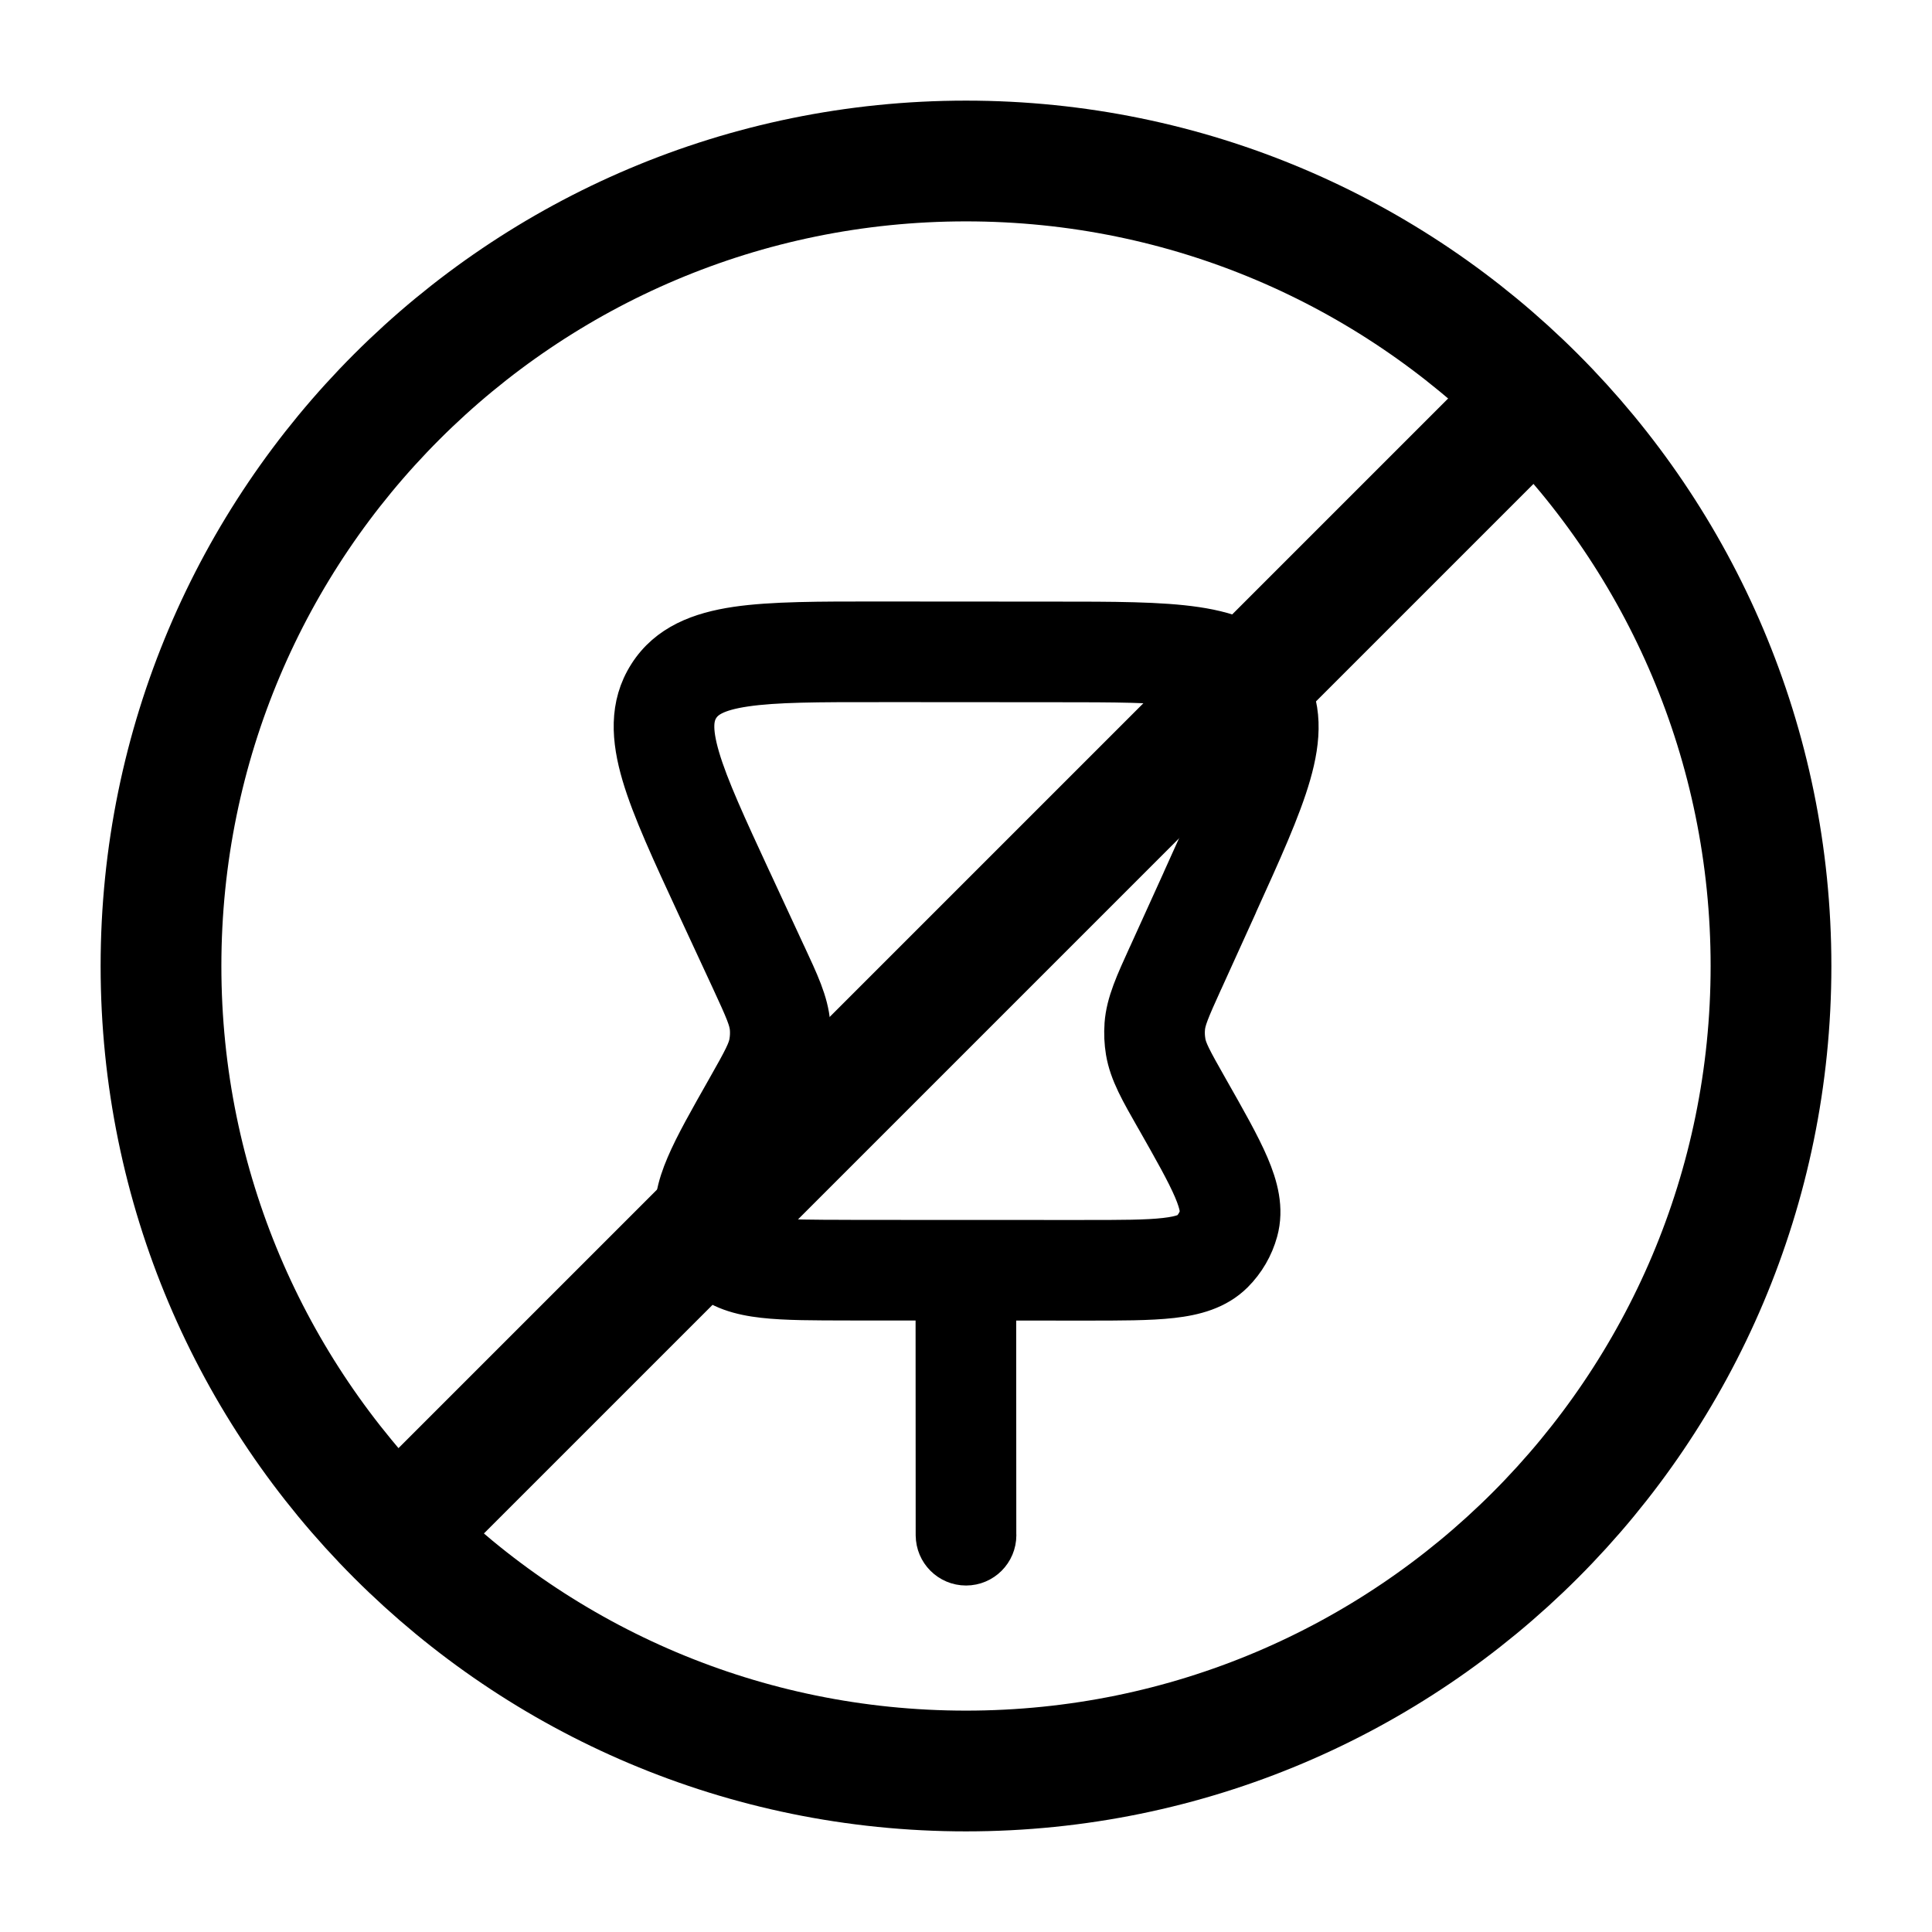
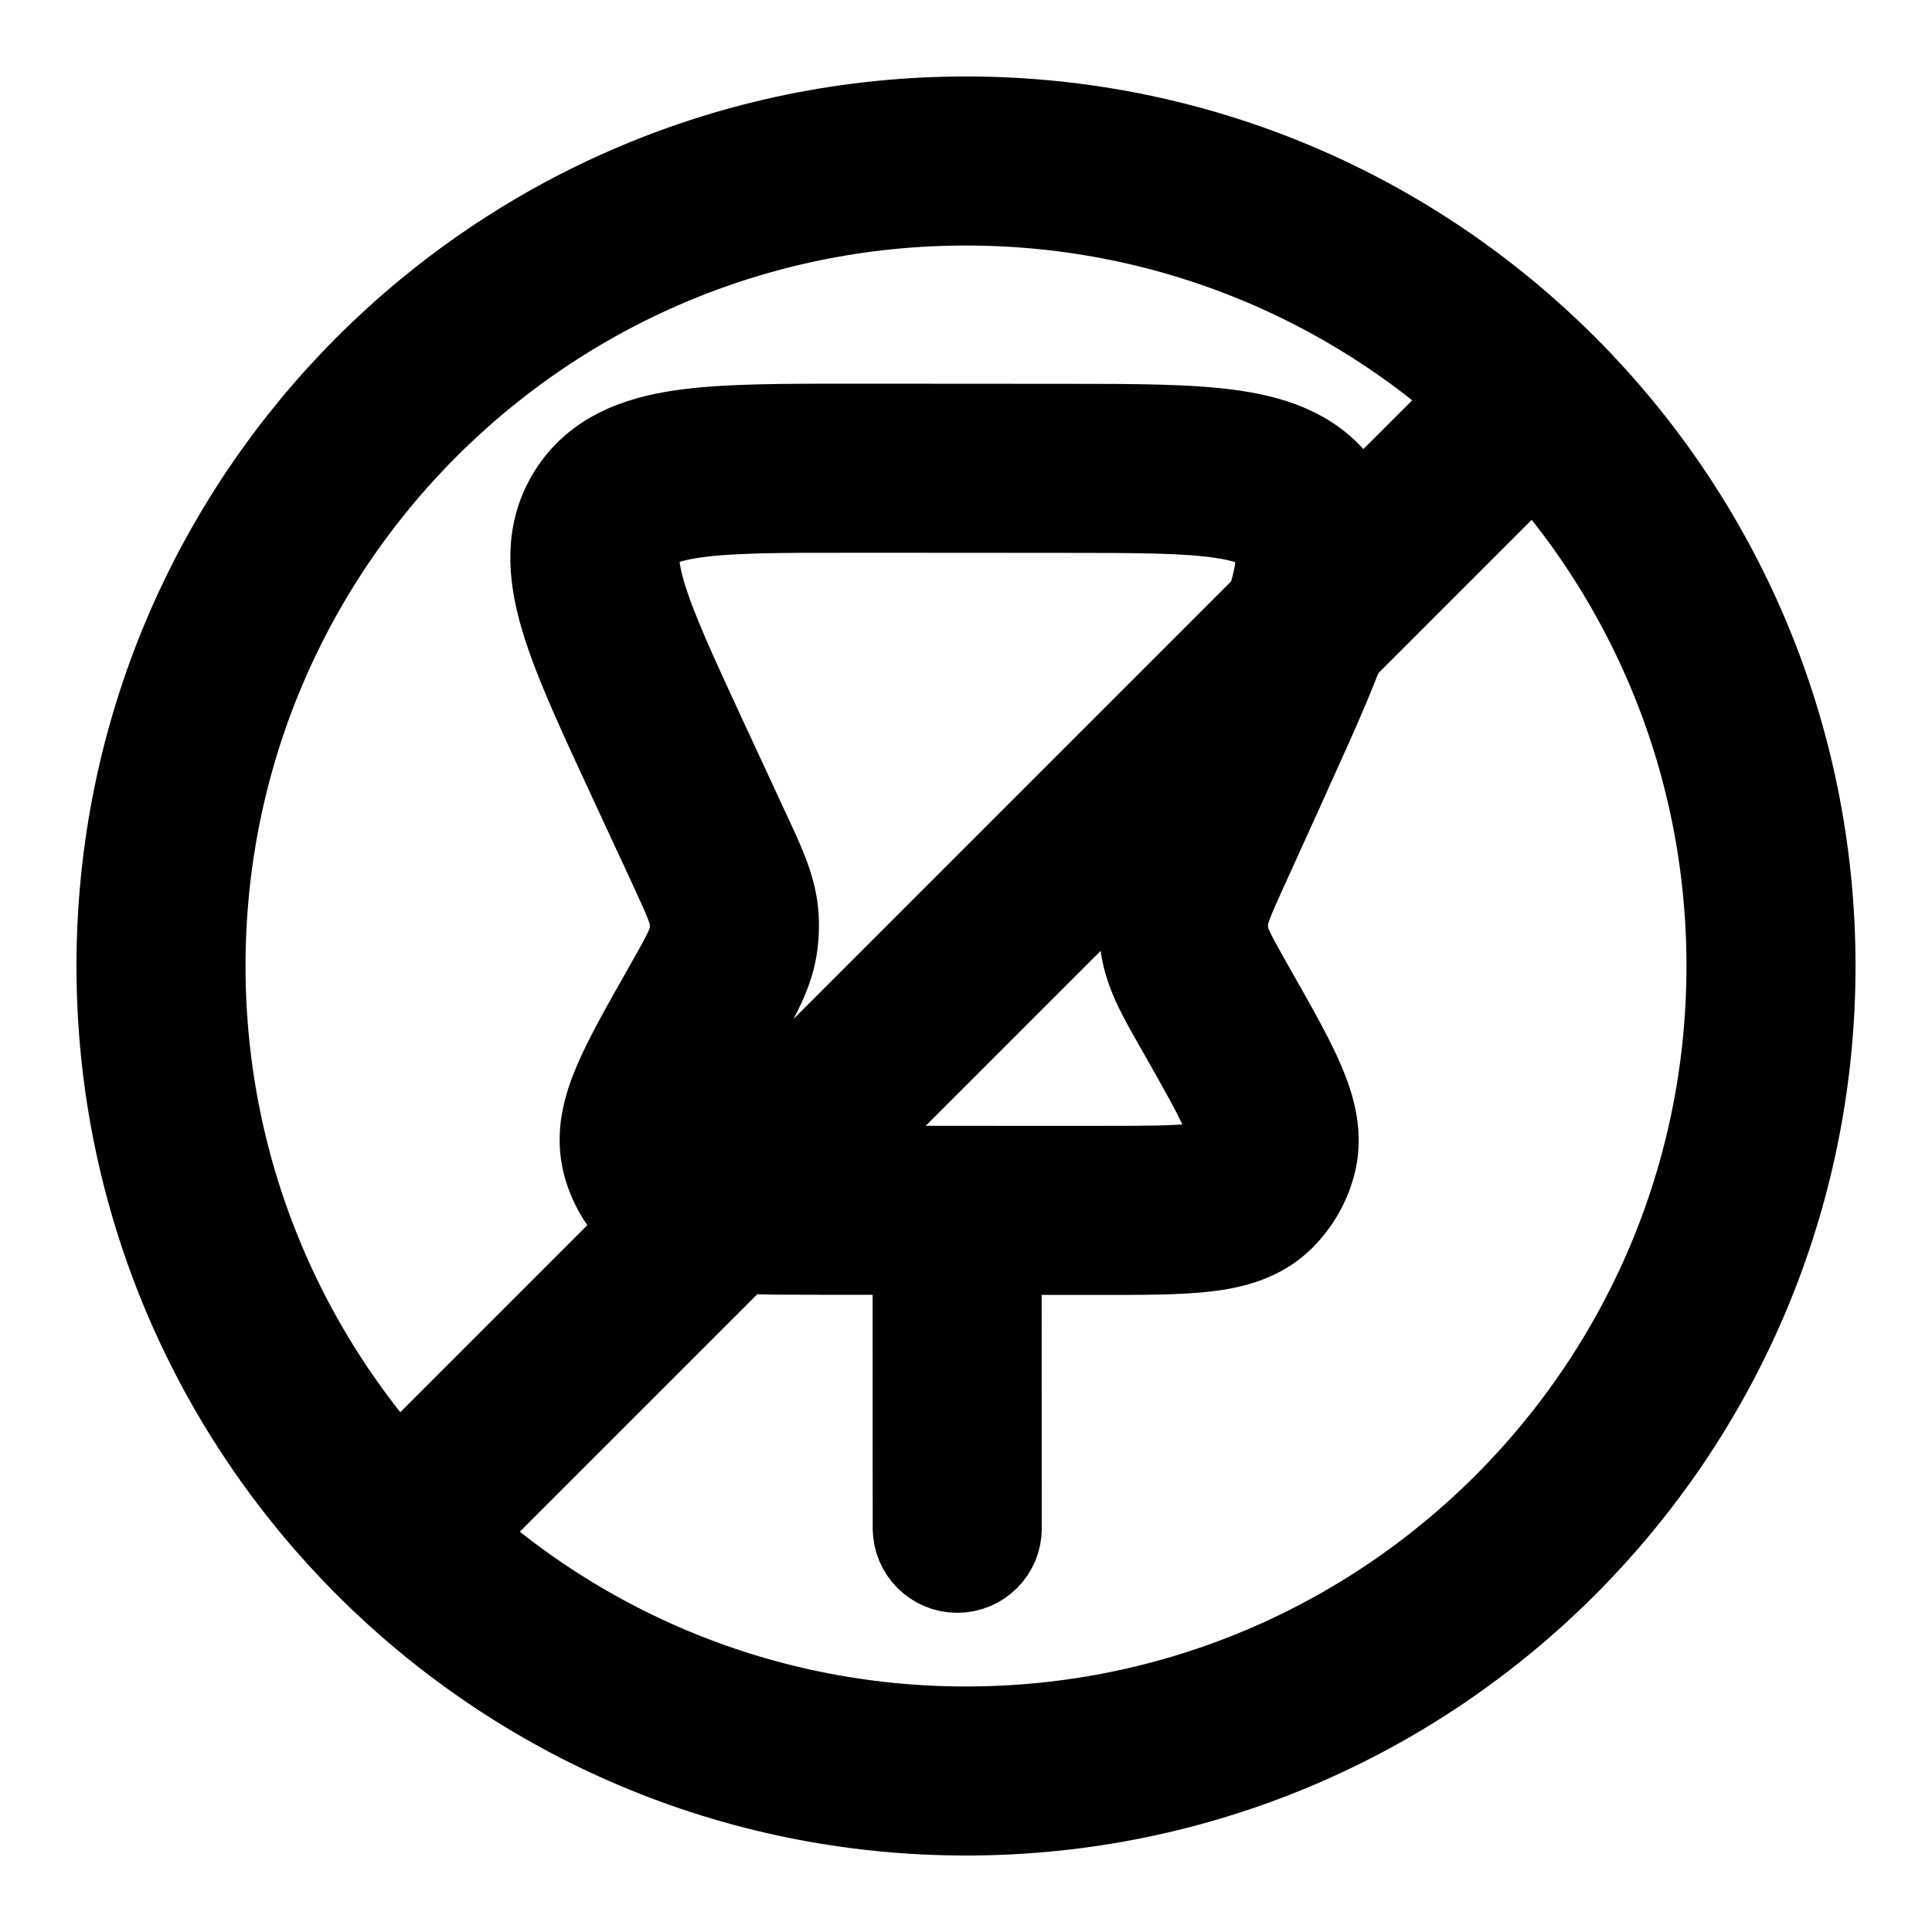
<svg xmlns="http://www.w3.org/2000/svg" width="512" height="512" viewBox="0 0 24 24">
-   <g fill="none" stroke="#000000" stroke-width="1.5" stroke-linecap="round" stroke-linejoin="round">
+   <g fill="none" stroke="#000000" stroke-width="2.1" stroke-linecap="round" stroke-linejoin="round">
    <circle cx="12" cy="12" r="10" />
    <line x1="5" y1="19" x2="19" y2="5" />
  </g>
-   <g transform="translate(6,6) scale(0.5) rotate(-45 12 12)">
-     <path d="m15.99 4.95l.53-.53l-.53.53Zm3.082 3.086l-.531.53l.53-.53ZM8.738 19.429l-.53.53l.53-.53Zm-4.116-4.12l.53-.53l-.53.53Zm12.945-.315l-.264-.702l.264.702Zm-1.917.72l.264.703l-.264-.702ZM8.332 8.383l-.704-.258l.704.258Zm.695-1.896l.704.258l-.704-.258Zm-3.182 4.188l.2.723l-.2-.723Zm1.457-.539l-.439-.609l.439.61Zm.374-.345l.57.487l-.57-.487Zm6.575 6.59l.491.568l-.491-.567Zm-.87 1.821l-.724-.199l.724.2Zm.536-1.454l-.61-.438l.61.438ZM2.718 12.755l-.75.005l.75-.005Zm.212-.803l-.65-.374l.65.374Zm8.375 9.391l.001-.75v.75Zm.788-.208l-.371-.652l.371.652Zm-.396-19.099l.162.732l-.162-.732ZM1.47 21.47a.75.75 0 0 0 1.062 1.06L1.47 21.47Zm5.715-3.598a.75.75 0 0 0-1.061-1.06l1.06 1.06ZM15.459 5.48l3.082 3.086l1.061-1.06L16.52 4.42l-1.061 1.06ZM9.269 18.9l-4.117-4.12l-1.06 1.06l4.116 4.12l1.061-1.06Zm8.034-4.607l-1.917.72l.528 1.405l1.917-.72l-.528-1.405ZM9.036 8.64l.695-1.896l-1.409-.516l-.694 1.896l1.408.516Zm-2.992 2.756c.712-.196 1.253-.334 1.696-.652l-.877-1.218c-.172.125-.397.198-1.217.424l.398 1.447Zm1.584-3.272c-.293.8-.385 1.018-.523 1.18l1.142.973c.353-.415.535-.944.79-1.637l-1.409-.516Zm.112 2.62c.187-.135.357-.292.507-.467l-1.142-.973a1.365 1.365 0 0 1-.242.222l.877 1.218Zm7.646 4.268c-.689.26-1.214.445-1.626.801l.982 1.135c.16-.14.377-.233 1.172-.531l-.528-1.405ZM14.104 18.4c.225-.819.298-1.043.422-1.216l-1.219-.875c-.317.443-.454.983-.65 1.693l1.447.398Zm-.344-2.586c-.17.146-.322.313-.453.495l1.22.875c.062-.087.134-.167.215-.236l-.982-1.135Zm-8.608-1.036c-.646-.647-1.084-1.087-1.368-1.444c-.286-.359-.315-.514-.316-.583l-1.5.009c.004.582.293 1.07.642 1.508c.35.44.861.95 1.481 1.57l1.061-1.06Zm.494-4.828c-.846.234-1.542.424-2.063.634c-.52.208-1.012.49-1.302.994l1.3.748c.034-.06.136-.18.56-.35c.424-.17 1.022-.337 1.903-.58L5.646 9.95Zm-2.178 2.8a.84.84 0 0 1 .112-.424l-1.3-.748a2.34 2.34 0 0 0-.312 1.182l1.5-.01Zm4.74 7.21c.624.624 1.137 1.139 1.578 1.49c.441.352.932.642 1.518.643l.002-1.5c-.07 0-.225-.029-.585-.316c-.36-.286-.802-.727-1.452-1.378l-1.061 1.06Zm4.45-1.958c-.245.888-.412 1.49-.583 1.917c-.172.428-.293.53-.353.564l.743 1.303c.509-.29.792-.786 1.002-1.309c.21-.524.402-1.225.637-2.077l-1.447-.398Zm-1.354 4.091c.407 0 .807-.105 1.161-.307l-.743-1.303a.835.835 0 0 1-.416.11l-.002 1.5Zm7.237-13.527c1.064 1.064 1.8 1.803 2.25 2.413c.444.598.495.917.441 1.167l1.466.317c.19-.878-.16-1.647-.701-2.377c-.534-.72-1.366-1.551-2.395-2.58l-1.061 1.06Zm-.71 7.13c1.361-.511 2.463-.923 3.246-1.358c.795-.44 1.431-.996 1.621-1.875l-1.466-.317c-.054.25-.232.52-.883.88c-.663.369-1.638.737-3.046 1.266l.528 1.404ZM16.52 4.42c-1.036-1.037-1.872-1.876-2.595-2.414c-.734-.544-1.508-.897-2.39-.702l.324 1.464c.25-.055.569-.005 1.171.443c.613.455 1.358 1.197 2.429 2.27l1.061-1.06ZM9.73 6.744c.522-1.423.886-2.41 1.251-3.08c.36-.66.628-.84.878-.896l-.323-1.464c-.882.194-1.435.84-1.872 1.642c-.431.792-.837 1.906-1.342 3.282l1.409.516ZM2.53 22.53l4.654-4.658l-1.061-1.06l-4.654 4.658l1.062 1.06Z" fill="#000000" stroke="#000000" stroke-width="1" stroke-linejoin="round" />
+   <g transform="translate(3.2,6.9) scale(0.60) rotate(-45 6 6)">
+     <path d="m15.99 4.95l.53-.53l-.53.53Zm3.082 3.086l-.531.53l.53-.53ZM8.738 19.429l-.53.53l.53-.53Zm-4.116-4.12l.53-.53l-.53.53Zm12.945-.315l-.264-.702l.264.702Zm-1.917.72l.264.703l-.264-.702ZM8.332 8.383l-.704-.258l.704.258Zm.695-1.896l.704.258l-.704-.258Zm-3.182 4.188l.2.723l-.2-.723Zm1.457-.539l-.439-.609l.439.61Zm.374-.345l.57.487l-.57-.487Zm6.575 6.59l.491.568l-.491-.567Zm-.87 1.821l-.724-.199l.724.2Zm.536-1.454l-.61-.438l.61.438ZM2.718 12.755l-.75.005l.75-.005Zm.212-.803l-.65-.374l.65.374Zm8.375 9.391l.001-.75v.75Zm.788-.208l-.371-.652l.371.652Zm-.396-19.099l.162.732l-.162-.732ZM1.47 21.47a.75.75 0 0 0 1.062 1.06L1.47 21.47Zm5.715-3.598a.75.75 0 0 0-1.061-1.06l1.06 1.06ZM15.459 5.48l3.082 3.086l1.061-1.06L16.52 4.42l-1.061 1.06ZM9.269 18.9l-4.117-4.12l-1.06 1.06l4.116 4.12l1.061-1.06Zm8.034-4.607l-1.917.72l.528 1.405l1.917-.72l-.528-1.405ZM9.036 8.64l.695-1.896l-1.409-.516l-.694 1.896l1.408.516Zm-2.992 2.756c.712-.196 1.253-.334 1.696-.652l-.877-1.218c-.172.125-.397.198-1.217.424l.398 1.447Zm1.584-3.272c-.293.8-.385 1.018-.523 1.18l1.142.973c.353-.415.535-.944.79-1.637l-1.409-.516Zm.112 2.62c.187-.135.357-.292.507-.467l-1.142-.973a1.365 1.365 0 0 1-.242.222l.877 1.218Zm7.646 4.268c-.689.26-1.214.445-1.626.801l.982 1.135c.16-.14.377-.233 1.172-.531l-.528-1.405ZM14.104 18.4c.225-.819.298-1.043.422-1.216l-1.219-.875c-.317.443-.454.983-.65 1.693l1.447.398Zm-.344-2.586c-.17.146-.322.313-.453.495l1.22.875c.062-.087.134-.167.215-.236l-.982-1.135Zm-8.608-1.036c-.646-.647-1.084-1.087-1.368-1.444c-.286-.359-.315-.514-.316-.583l-1.5.009c.004.582.293 1.07.642 1.508c.35.44.861.95 1.481 1.57l1.061-1.06Zm.494-4.828c-.846.234-1.542.424-2.063.634c-.52.208-1.012.49-1.302.994l1.3.748c.034-.06.136-.18.56-.35c.424-.17 1.022-.337 1.903-.58L5.646 9.95Zm-2.178 2.8a.84.84 0 0 1 .112-.424l-1.3-.748a2.34 2.34 0 0 0-.312 1.182l1.5-.01Zm4.74 7.21c.624.624 1.137 1.139 1.578 1.49c.441.352.932.642 1.518.643l.002-1.5c-.07 0-.225-.029-.585-.316c-.36-.286-.802-.727-1.452-1.378l-1.061 1.06Zm4.45-1.958c-.245.888-.412 1.49-.583 1.917c-.172.428-.293.53-.353.564l.743 1.303c.509-.29.792-.786 1.002-1.309c.21-.524.402-1.225.637-2.077l-1.447-.398Zm-1.354 4.091c.407 0 .807-.105 1.161-.307l-.743-1.303a.835.835 0 0 1-.416.11l-.002 1.5Zm7.237-13.527c1.064 1.064 1.8 1.803 2.25 2.413c.444.598.495.917.441 1.167l1.466.317c.19-.878-.16-1.647-.701-2.377c-.534-.72-1.366-1.551-2.395-2.58l-1.061 1.06Zm-.71 7.13c1.361-.511 2.463-.923 3.246-1.358c.795-.44 1.431-.996 1.621-1.875l-1.466-.317c-.054.25-.232.52-.883.88c-.663.369-1.638.737-3.046 1.266l.528 1.404ZM16.52 4.42c-1.036-1.037-1.872-1.876-2.595-2.414c-.734-.544-1.508-.897-2.39-.702l.324 1.464c.25-.055.569-.005 1.171.443c.613.455 1.358 1.197 2.429 2.27l1.061-1.06ZM9.73 6.744c.522-1.423.886-2.41 1.251-3.08c.36-.66.628-.84.878-.896l-.323-1.464c-.882.194-1.435.84-1.872 1.642c-.431.792-.837 1.906-1.342 3.282l1.409.516ZM2.53 22.53l4.654-4.658l-1.061-1.06l-4.654 4.658l1.062 1.06Z" fill="#000000" stroke="#000000" stroke-width="2" stroke-linejoin="round" />
  </g>
</svg>
